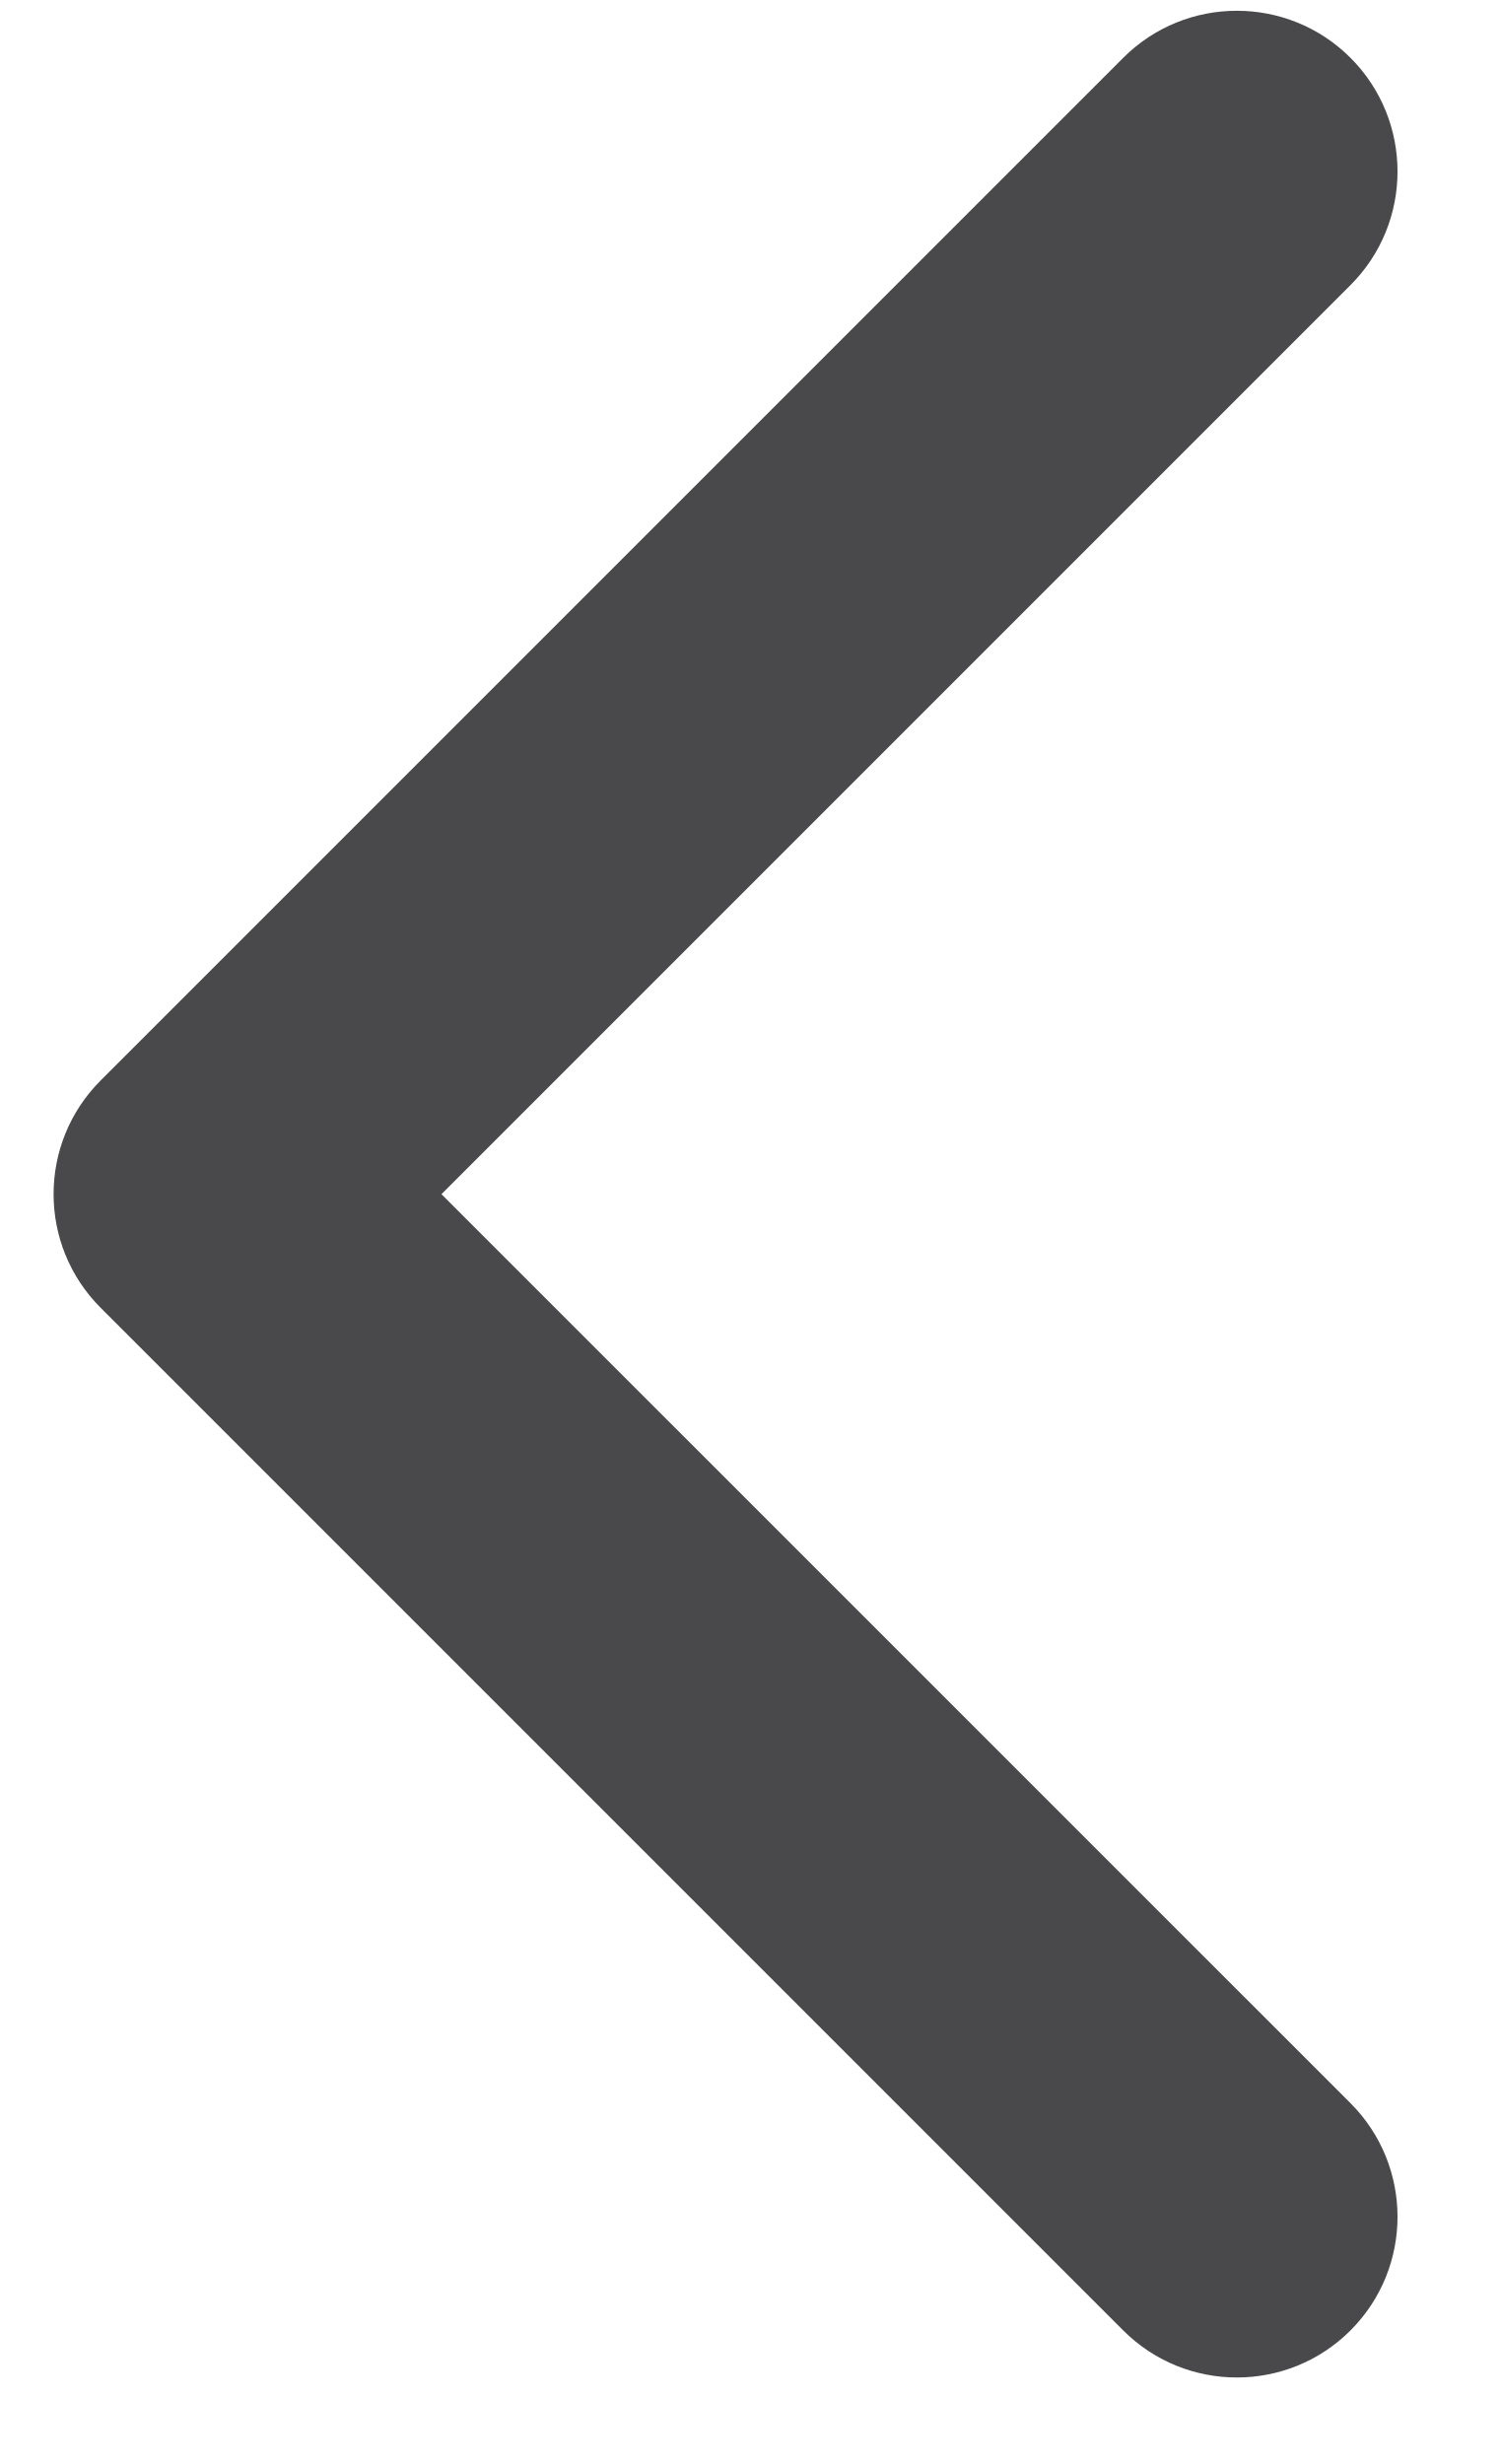
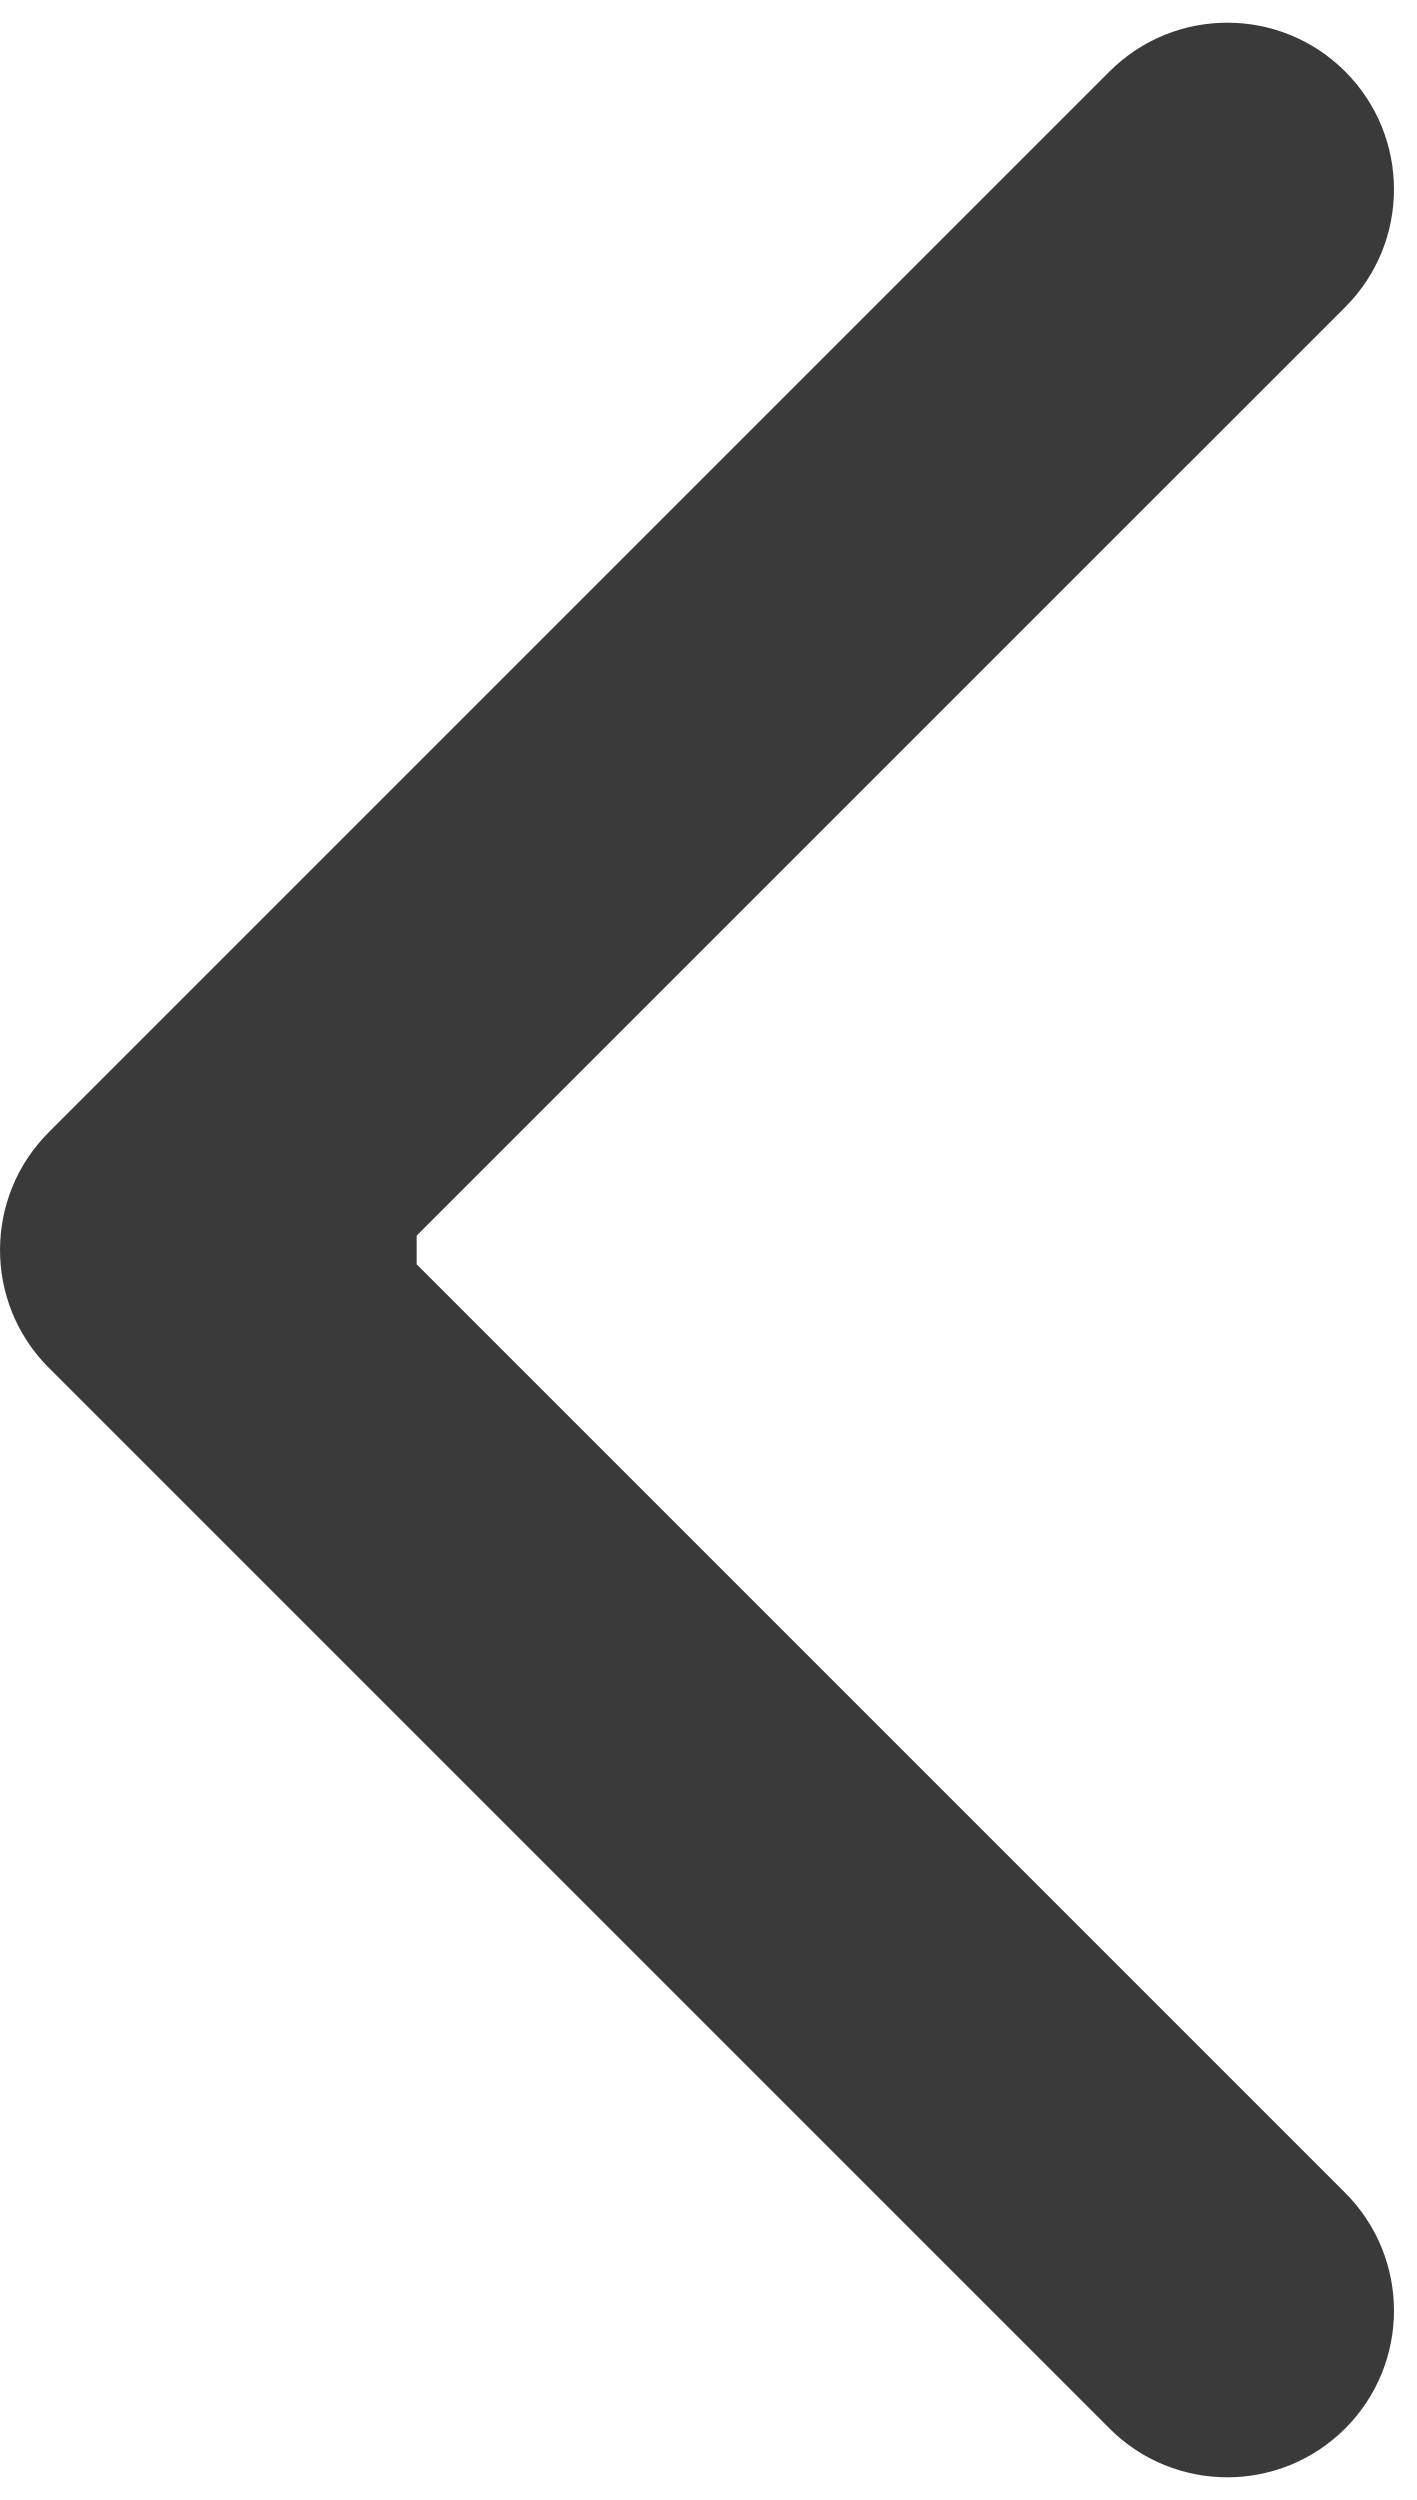
- <svg xmlns="http://www.w3.org/2000/svg" width="14" height="23" viewBox="0 0 14 23" fill="none">
-   <path d="M0.939 10.086C0.354 10.672 0.354 11.621 0.939 12.207L10.485 21.753C11.071 22.339 12.021 22.339 12.607 21.753C13.192 21.167 13.192 20.218 12.607 19.632L4.121 11.147L12.607 2.661C13.192 2.076 13.192 1.126 12.607 0.54C12.021 -0.046 11.071 -0.046 10.485 0.54L0.939 10.086ZM4 9.647H2V12.647H4V9.647Z" fill="#49494B" />
+ <svg xmlns="http://www.w3.org/2000/svg" width="17" height="30" viewBox="0 0 17 30" fill="none">
+   <path d="M0.586 13.586C-0.195 14.367 -0.195 15.633 0.586 16.414L13.314 29.142C14.095 29.923 15.361 29.923 16.142 29.142C16.923 28.361 16.923 27.095 16.142 26.314L4.828 15L16.142 3.686C16.923 2.905 16.923 1.639 16.142 0.858C15.361 0.077 14.095 0.077 13.314 0.858L0.586 13.586ZM5 13H2L2 17H5L5 13Z" fill="#3A3A3A" />
</svg>
